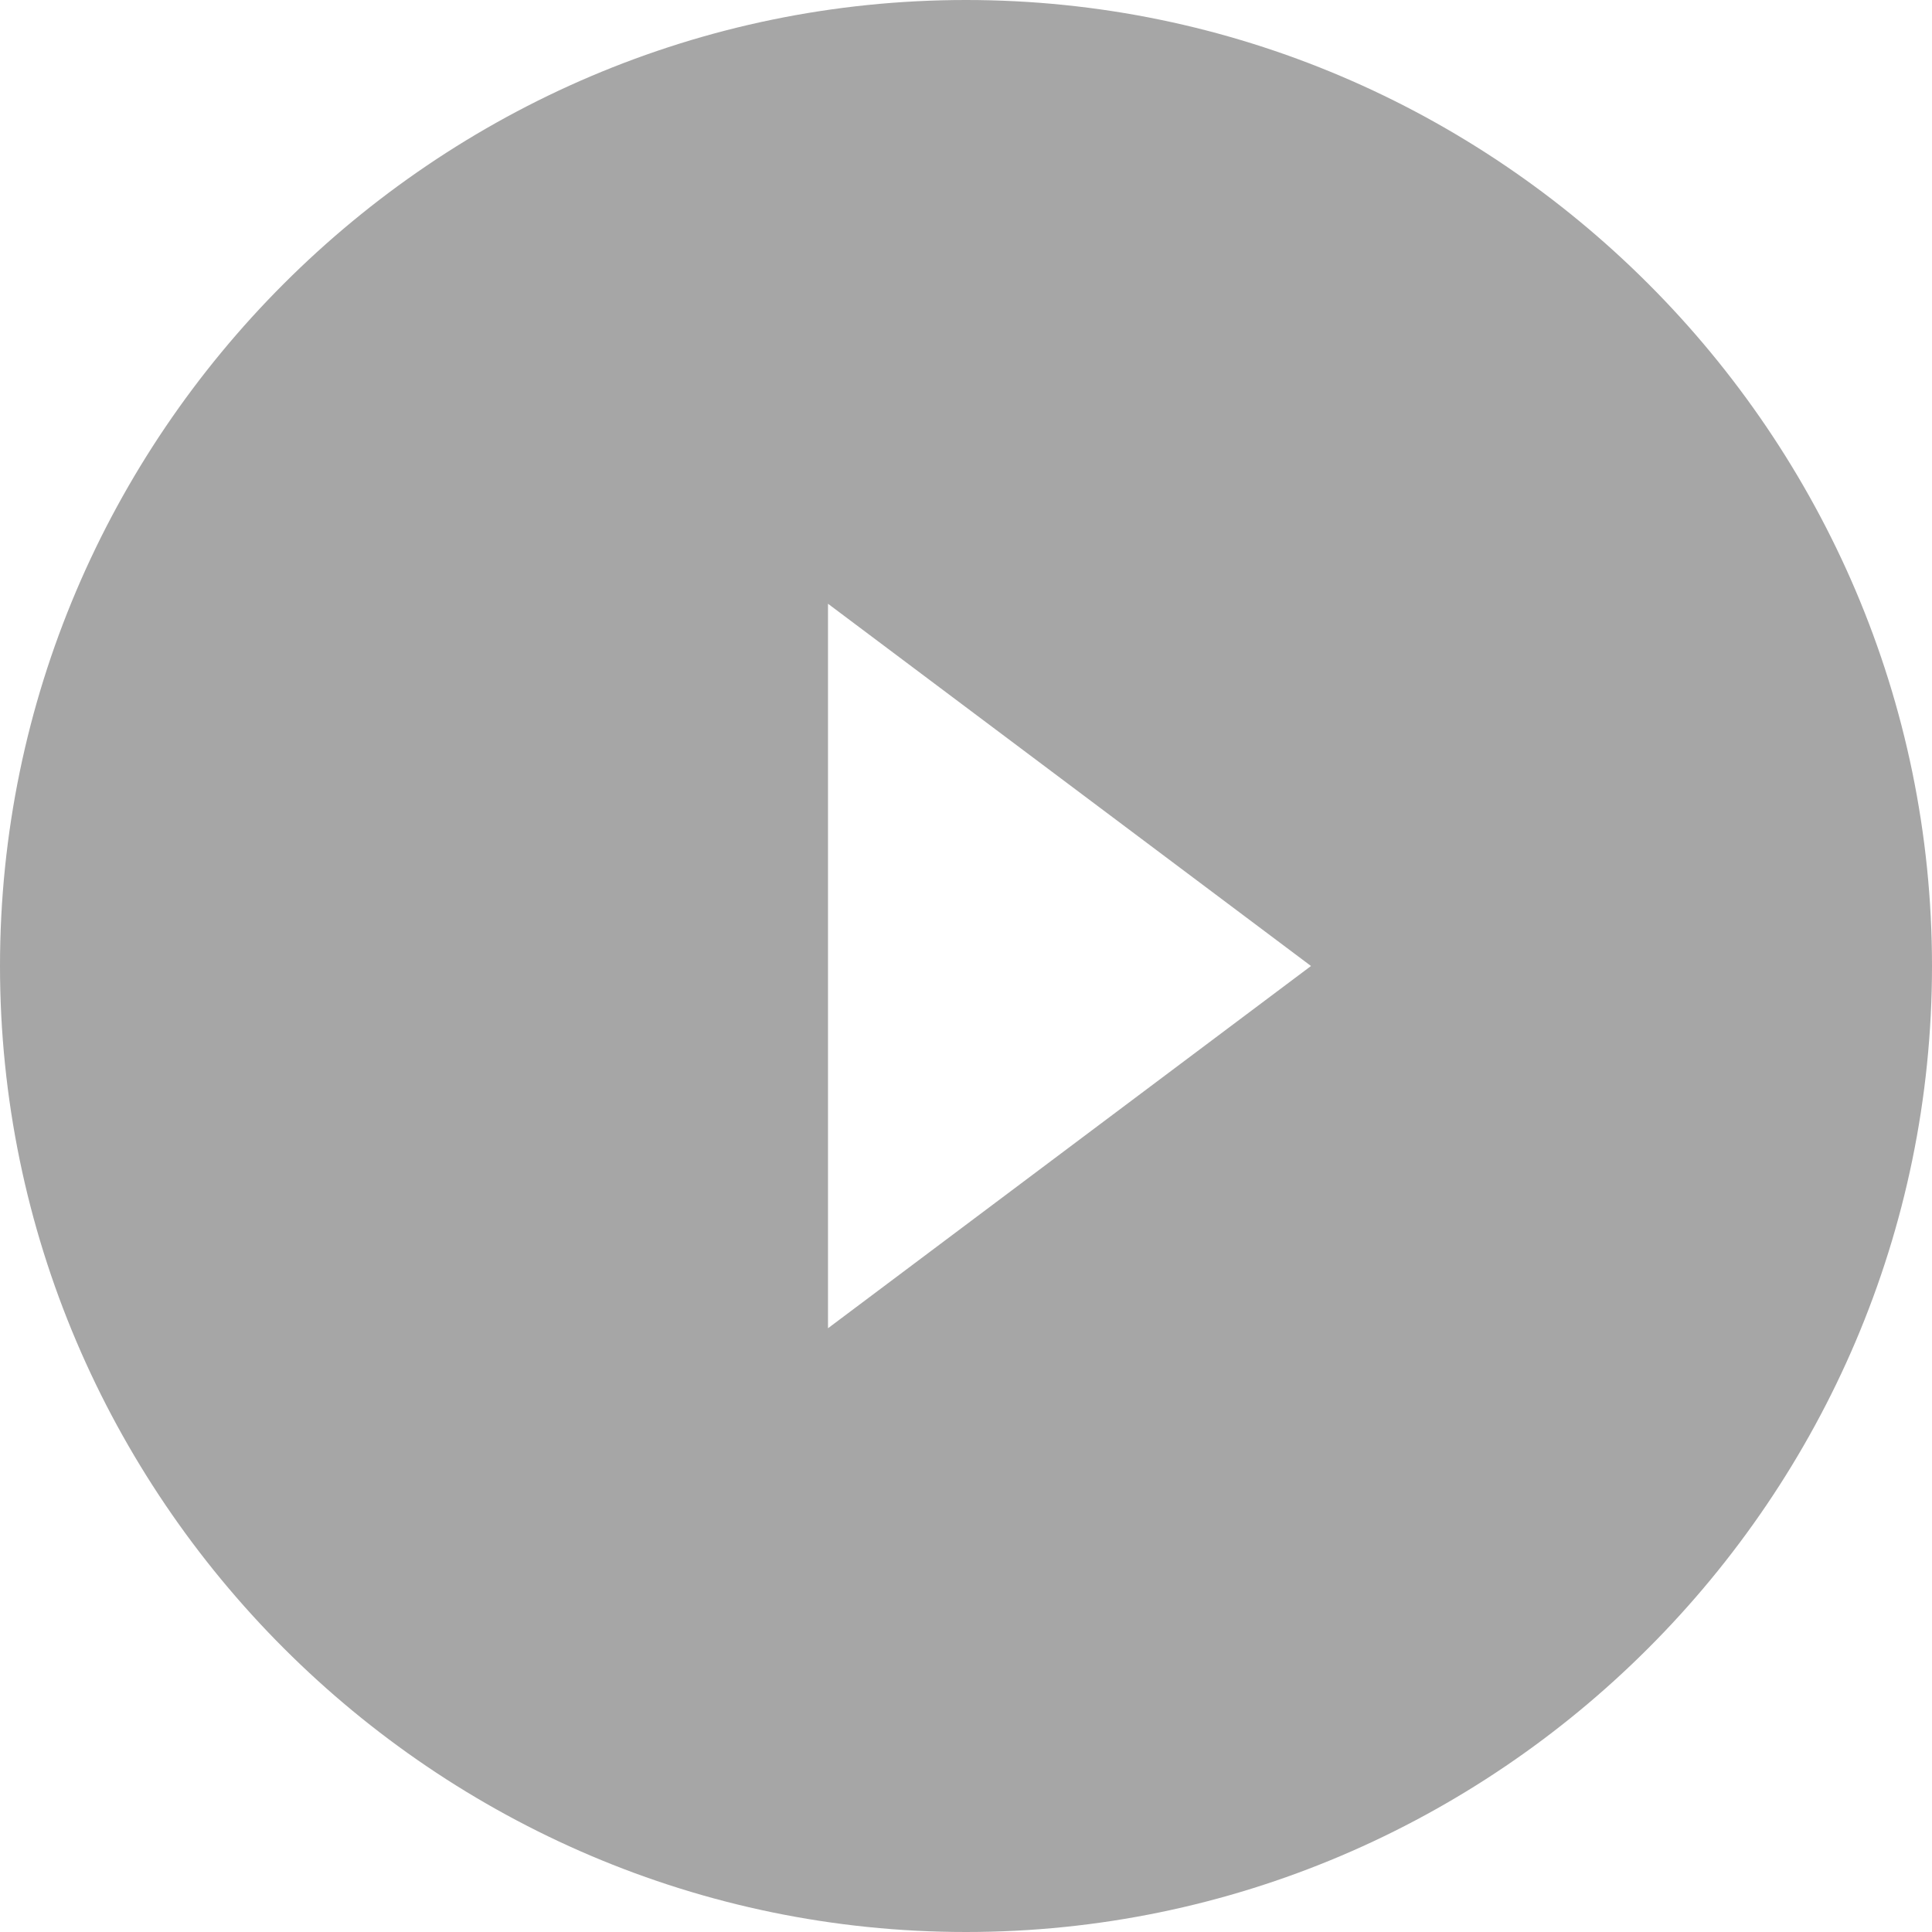
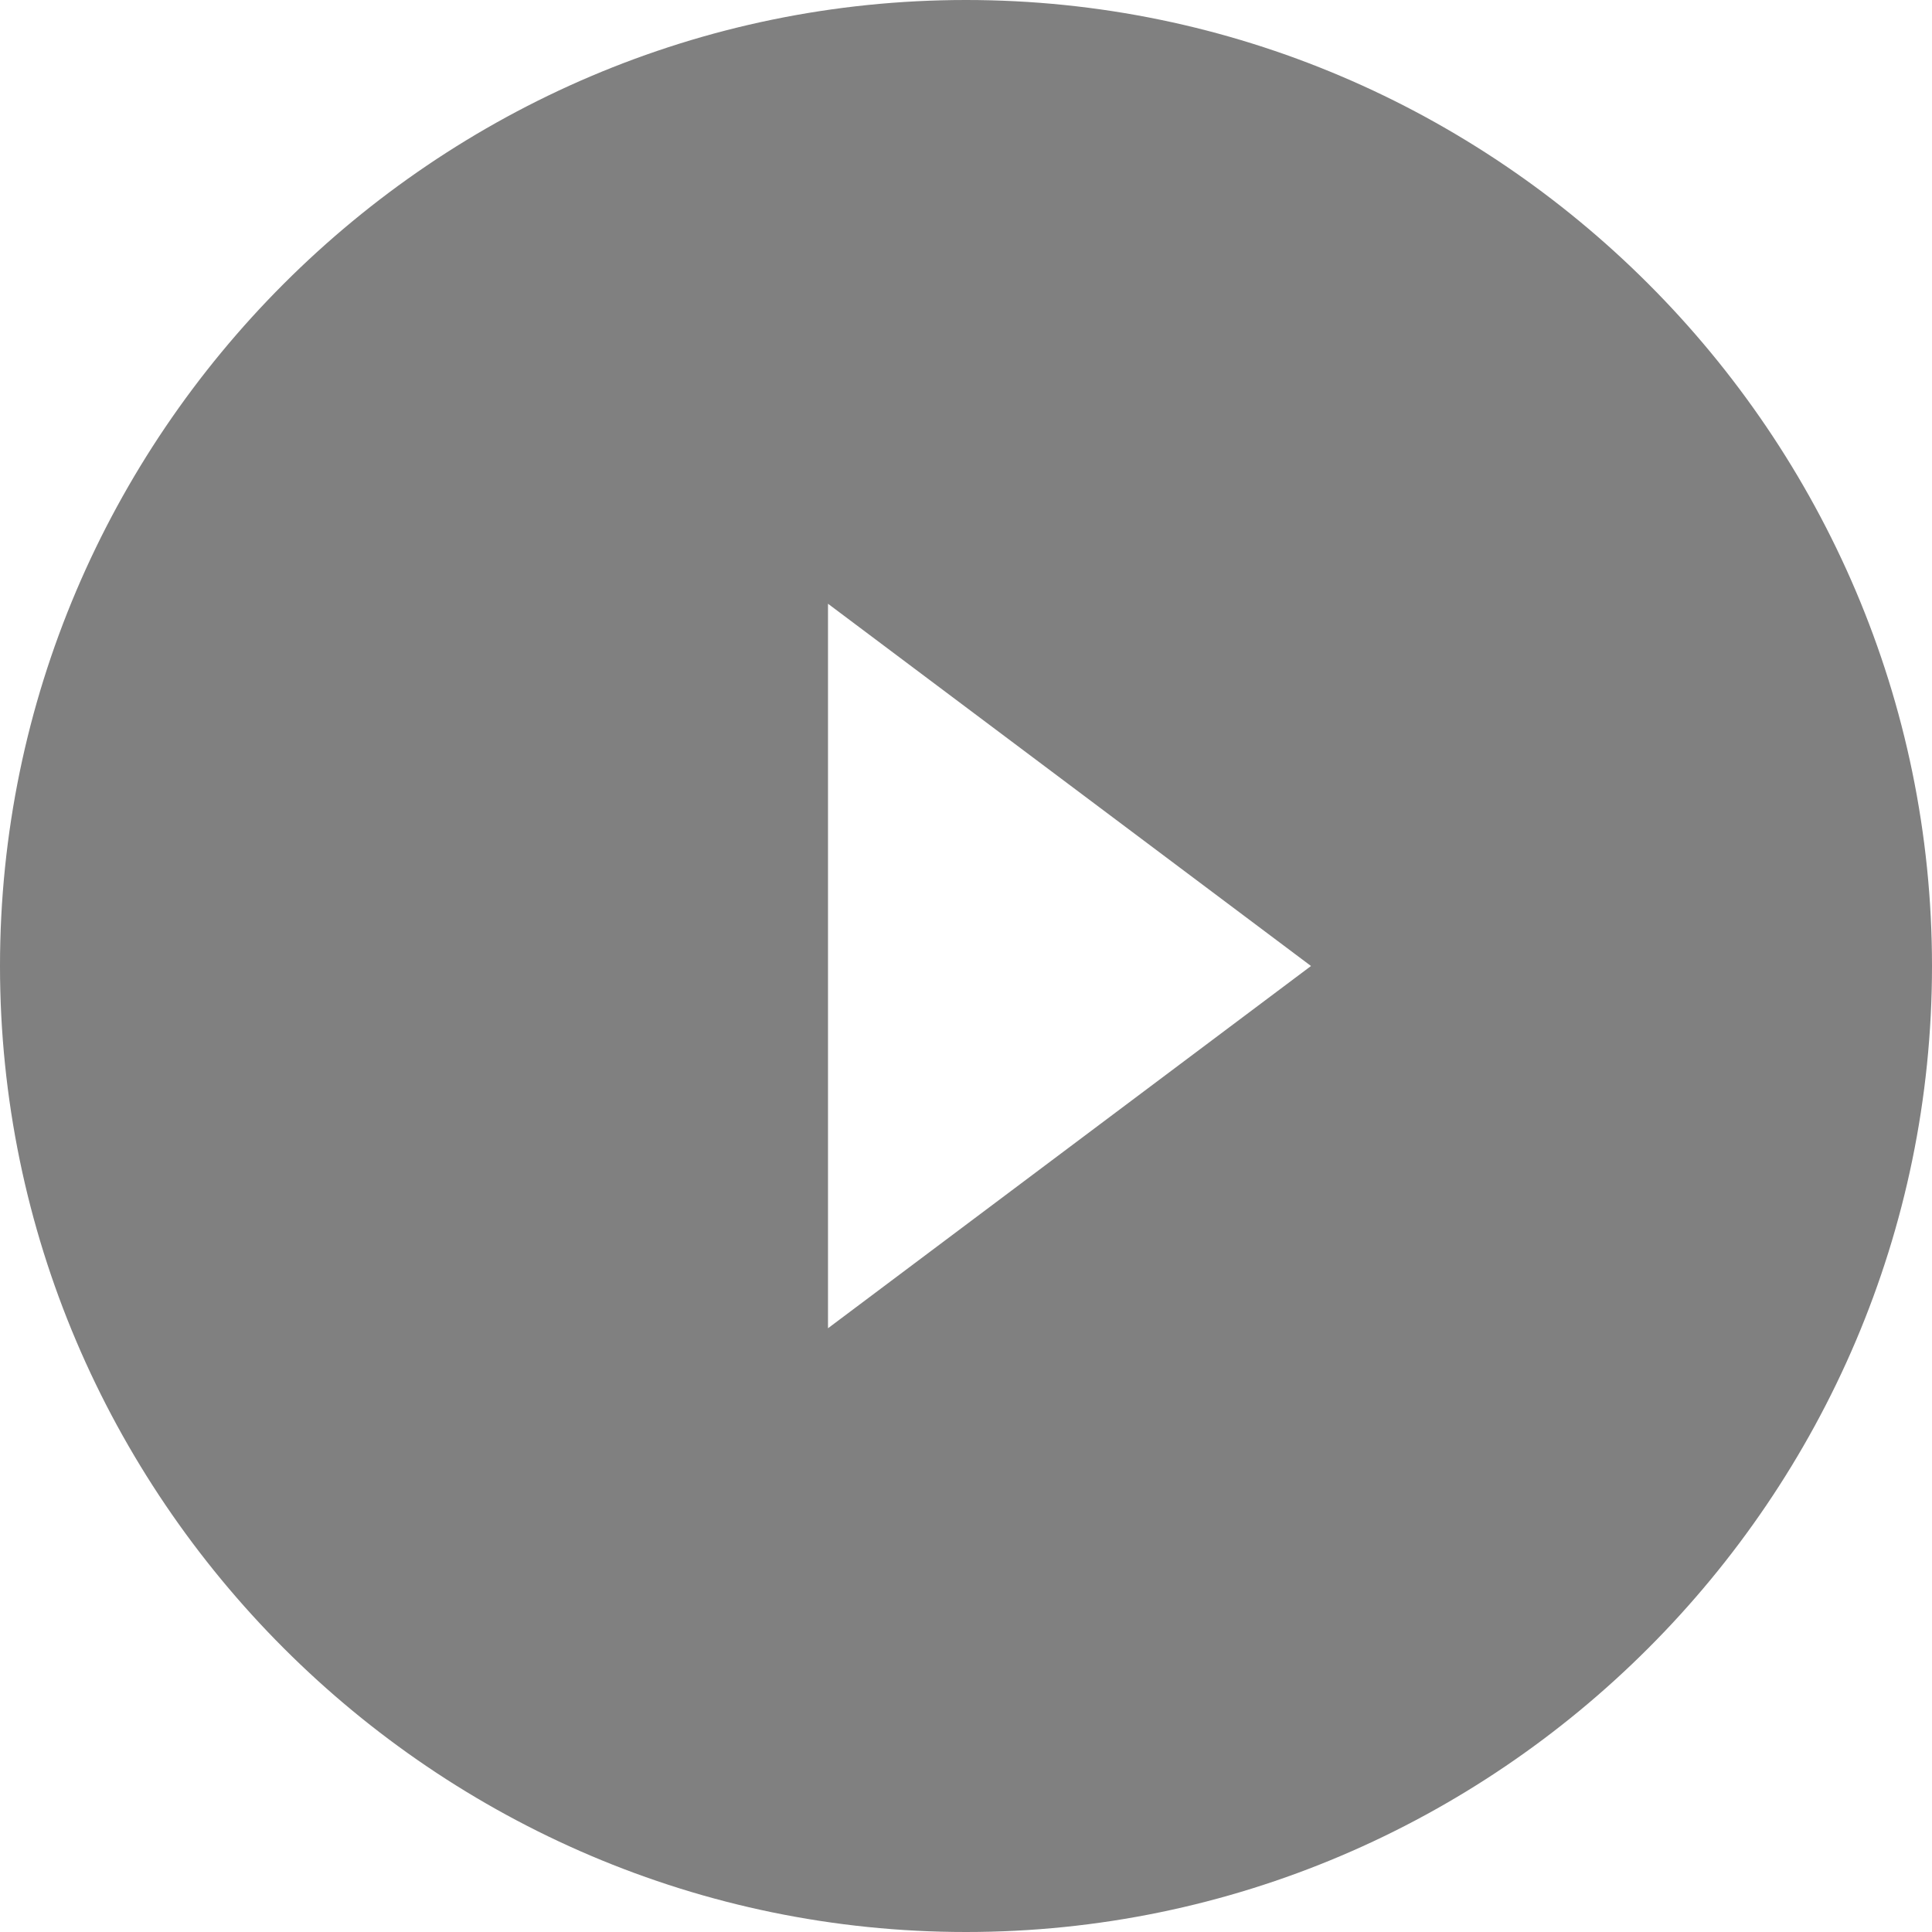
<svg xmlns="http://www.w3.org/2000/svg" fill="none" height="14" viewBox="0 0 14 14" width="14">
-   <path d="m7 0c-3.85 0-7 3.15-7 7s3.15 7 7 7 7-3.15 7-7-3.15-7-7-7zm-1 9.625v-5.25l3.5 2.625z" fill="#a6a6a6" />
+   <path d="m7 0c-3.85 0-7 3.15-7 7s3.15 7 7 7 7-3.15 7-7-3.15-7-7-7zm-1 9.625v-5.25l3.5 2.625z" fill="#808080" />
</svg>
